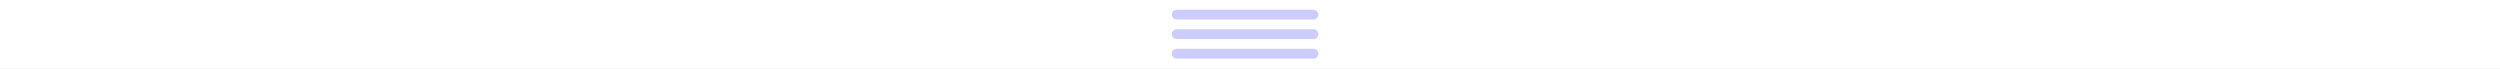
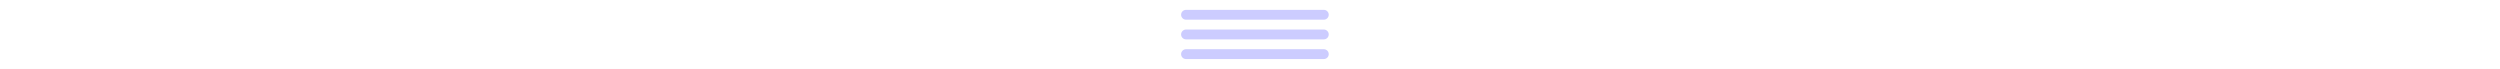
- <svg xmlns="http://www.w3.org/2000/svg" width="512" height="14" viewBox="0 0 512 14" fill="none">
-   <rect width="512" height="14" fill="white" />
+ <svg xmlns="http://www.w3.org/2000/svg" width="508" height="14" viewBox="0 0 508 14" fill="none">
+   <rect width="508" height="14" fill="white" />
  <rect x="240" y="2" width="30" height="2" rx="1" fill="#CCCCFF" />
  <rect x="240" y="6" width="30" height="2" rx="1" fill="#CCCCFF" />
  <rect x="240" y="10" width="30" height="2" rx="1" fill="#CCCCFF" />
</svg>
